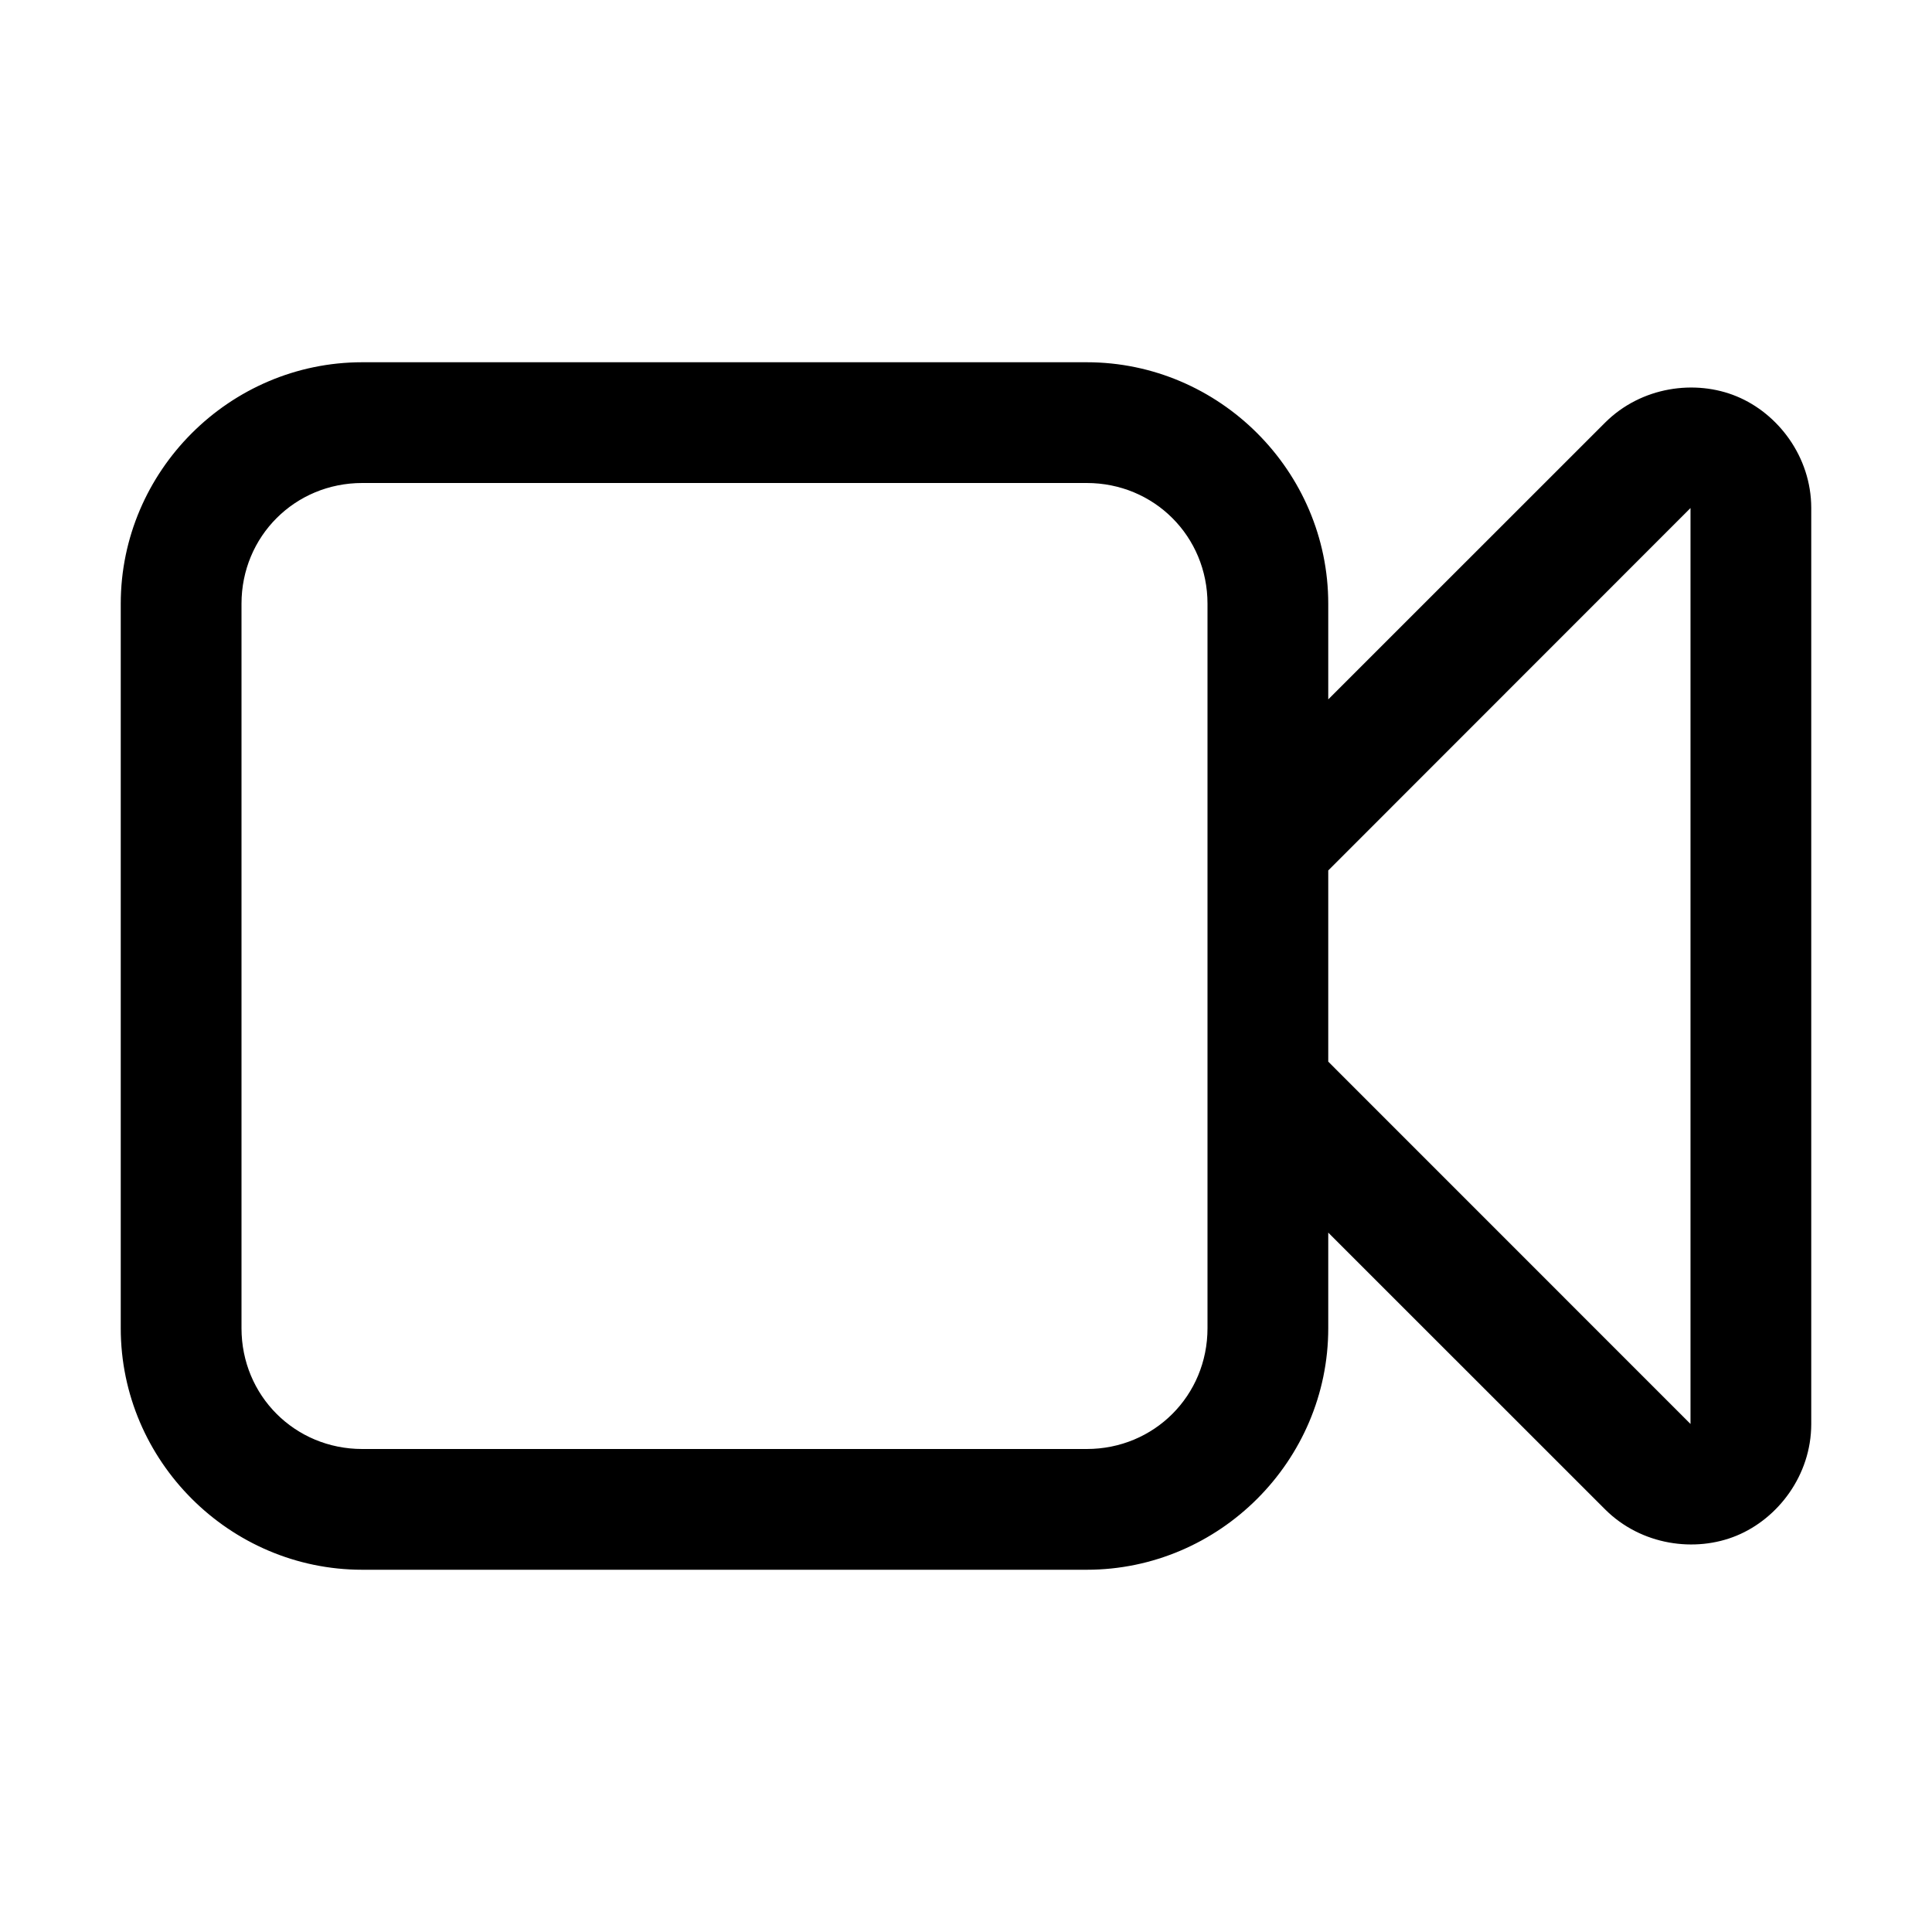
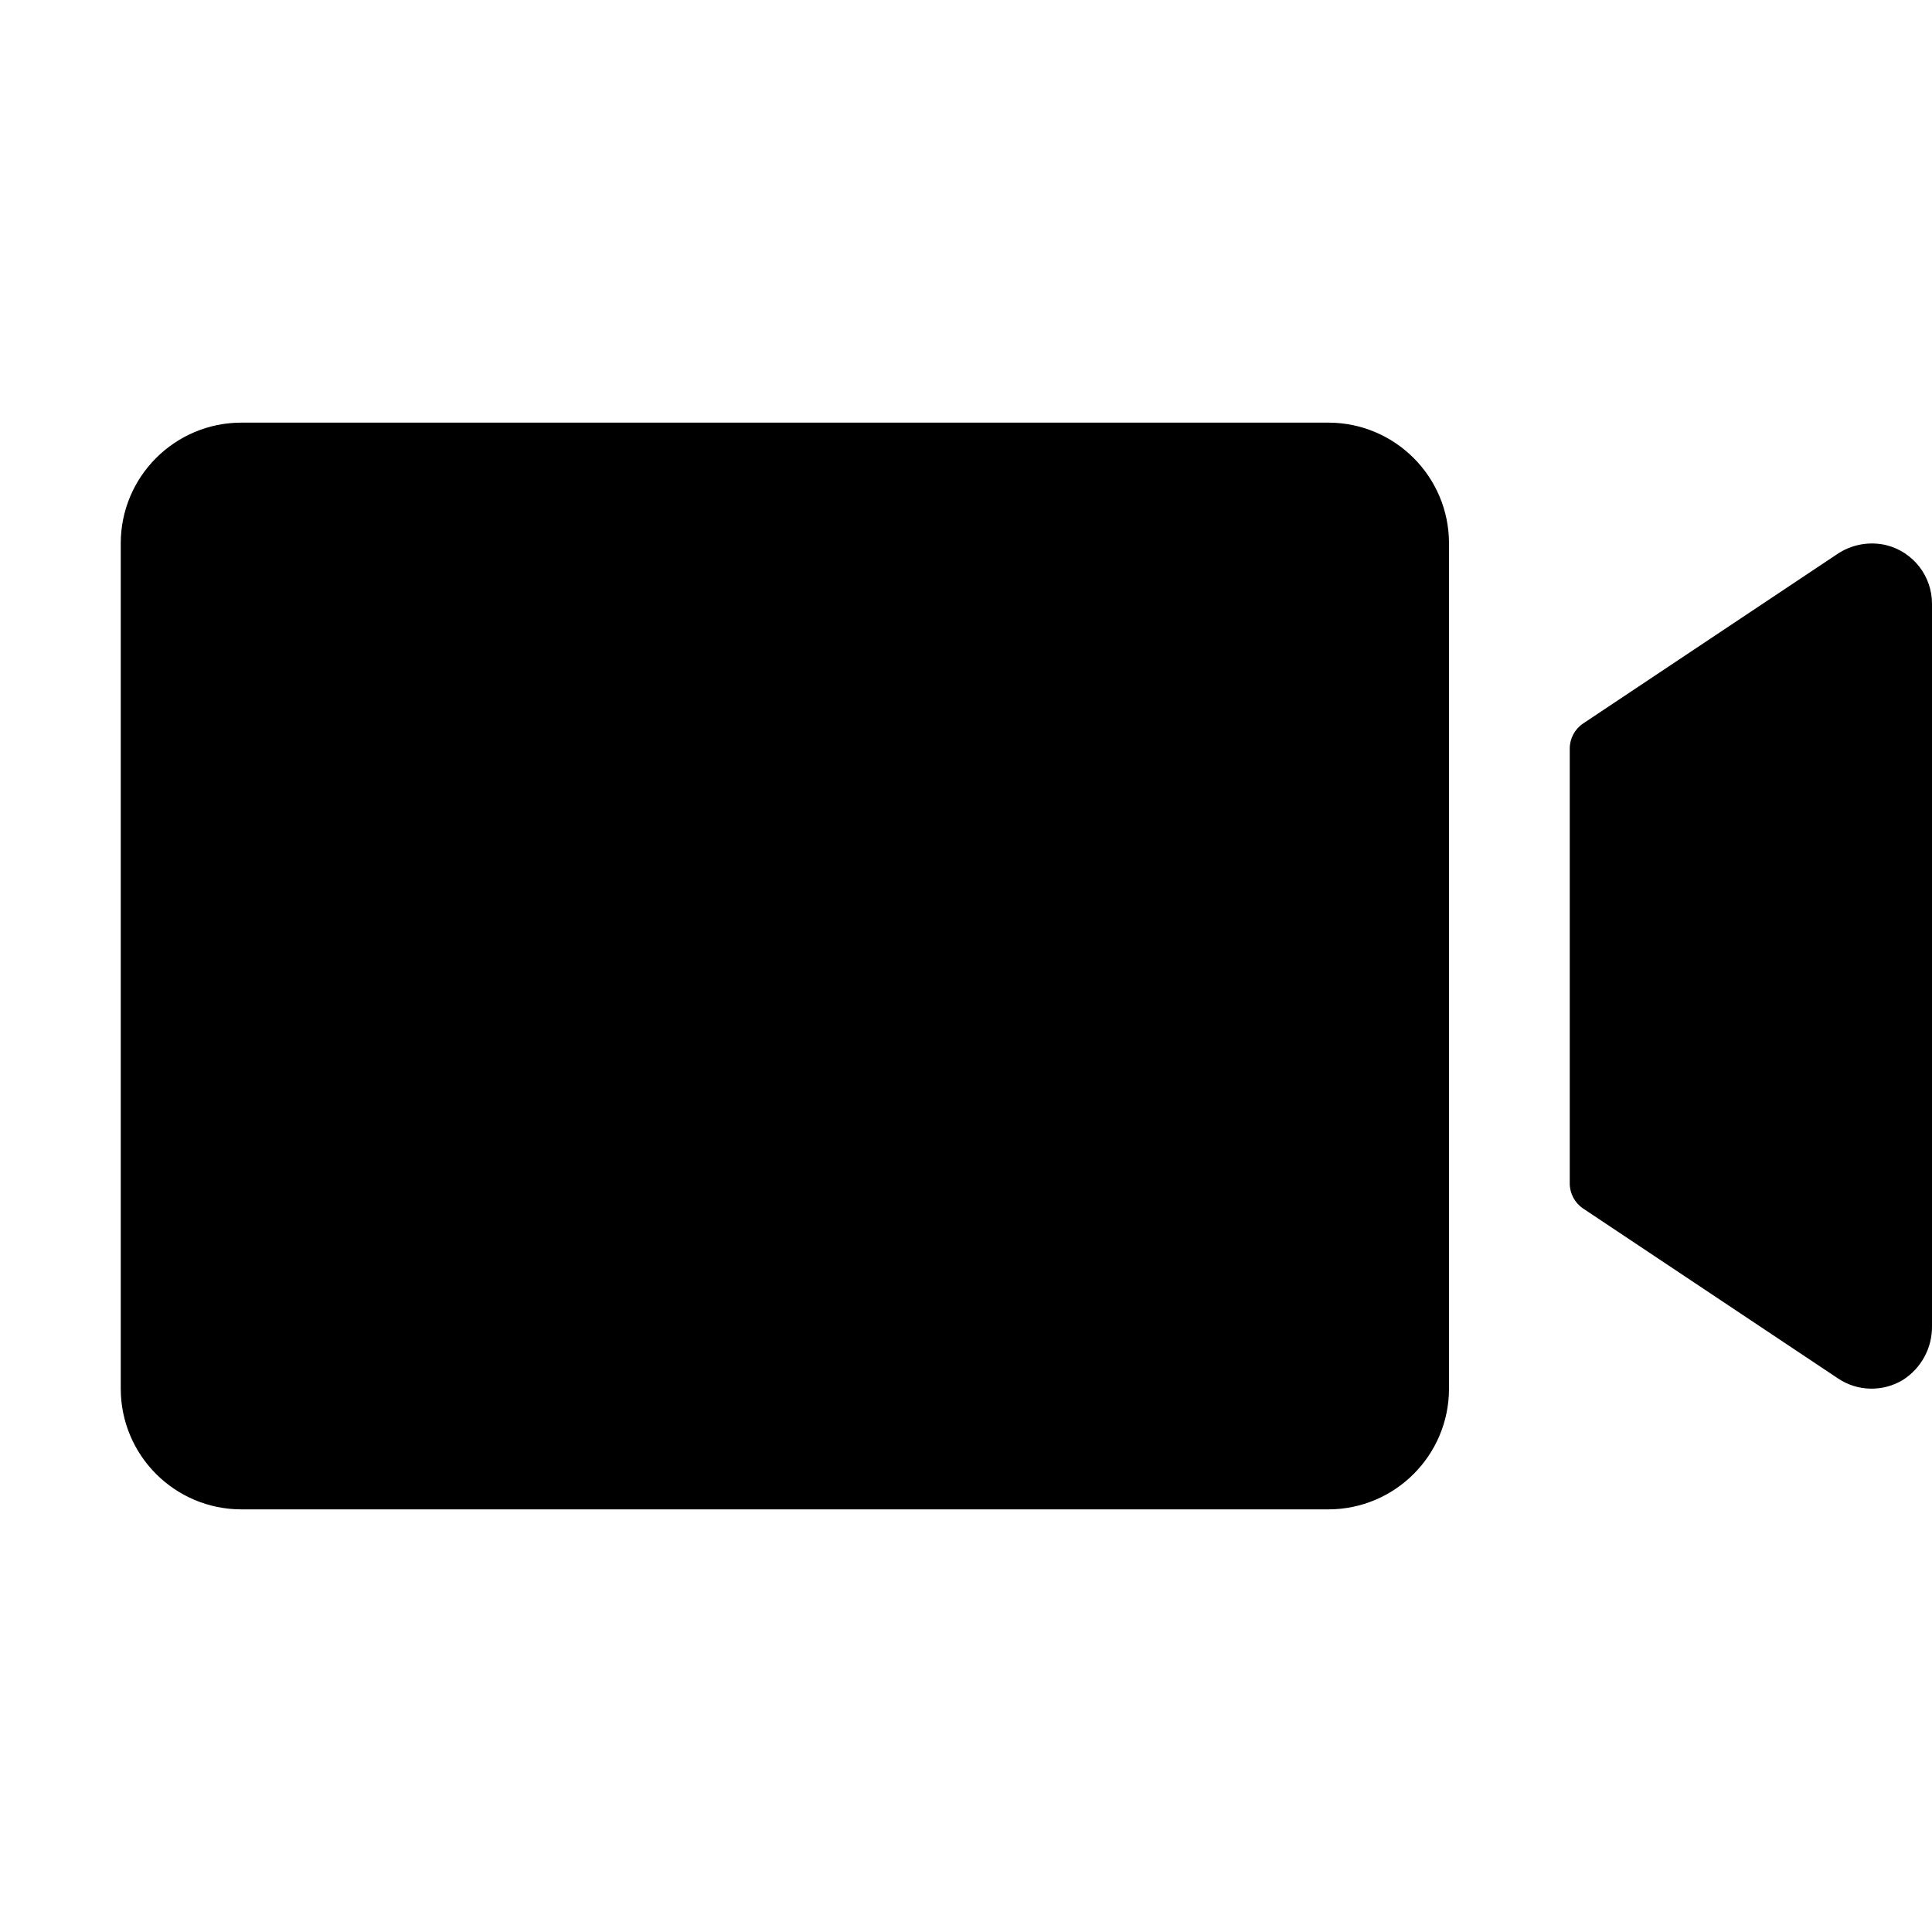
- <svg xmlns="http://www.w3.org/2000/svg" width="24" height="24" viewBox="0 0 24 24" version="1.1" id="svg1">
-   <defs id="defs1" />
-   <path style="baseline-shift:baseline;display:inline;overflow:visible;vector-effect:none;fill:currentColor;stroke-linecap:round;stroke-linejoin:round;enable-background:accumulate;stop-color:#000000;stop-opacity:1;opacity:1" d="m 4.5,4.5 c -1.648,0 -3,1.352 -3,3 v 9 c 0,1.648 1.352,3 3,3 h 9 c 1.648,0 3,-1.352 3,-3 v -1.188 l 3.439,3.438 c 0.45,0.449 1.122,0.539 1.635,0.326 C 22.087,18.864 22.499,18.327 22.5,17.691 a 0.75,0.75 0 0 0 0,-0.002 V 6.311 a 0.75,0.75 0 0 0 0,-0.002 C 22.499,5.673 22.087,5.136 21.574,4.924 21.061,4.711 20.389,4.801 19.939,5.25 L 16.5,8.688 V 7.5 c 0,-1.648 -1.352,-3 -3,-3 z m 0,1.5 h 9 C 14.337,6 15,6.663 15,7.5 v 3 3 3 c 0,0.837 -0.663,1.5 -1.5,1.5 h -9 C 3.663,18 3,17.337 3,16.5 v -9 C 3,6.663 3.663,6 4.5,6 Z M 21,6.311 V 17.689 L 16.5,13.188 v -2.375 z" id="path1" />
+ <svg xmlns="http://www.w3.org/2000/svg" width="256" height="256" viewBox="0 0 256 256" fill="currentColor">
+   <path fill="currentColor" d="M192 72v112a16 16 0 0 1-16 16H32a16 16 0 0 1-16-16V72a16 16 0 0 1 16-16h144a16 16 0 0 1 16 16m58 .25a8.23 8.23 0 0 0-6.63 1.22l-33.59 22.39a4 4 0 0 0-1.78 3.33v57.62a4 4 0 0 0 1.78 3.33l33.78 22.52a8 8 0 0 0 8.58.19a8.33 8.33 0 0 0 3.86-7.17V80a8 8 0 0 0-6-7.75" />
</svg>
